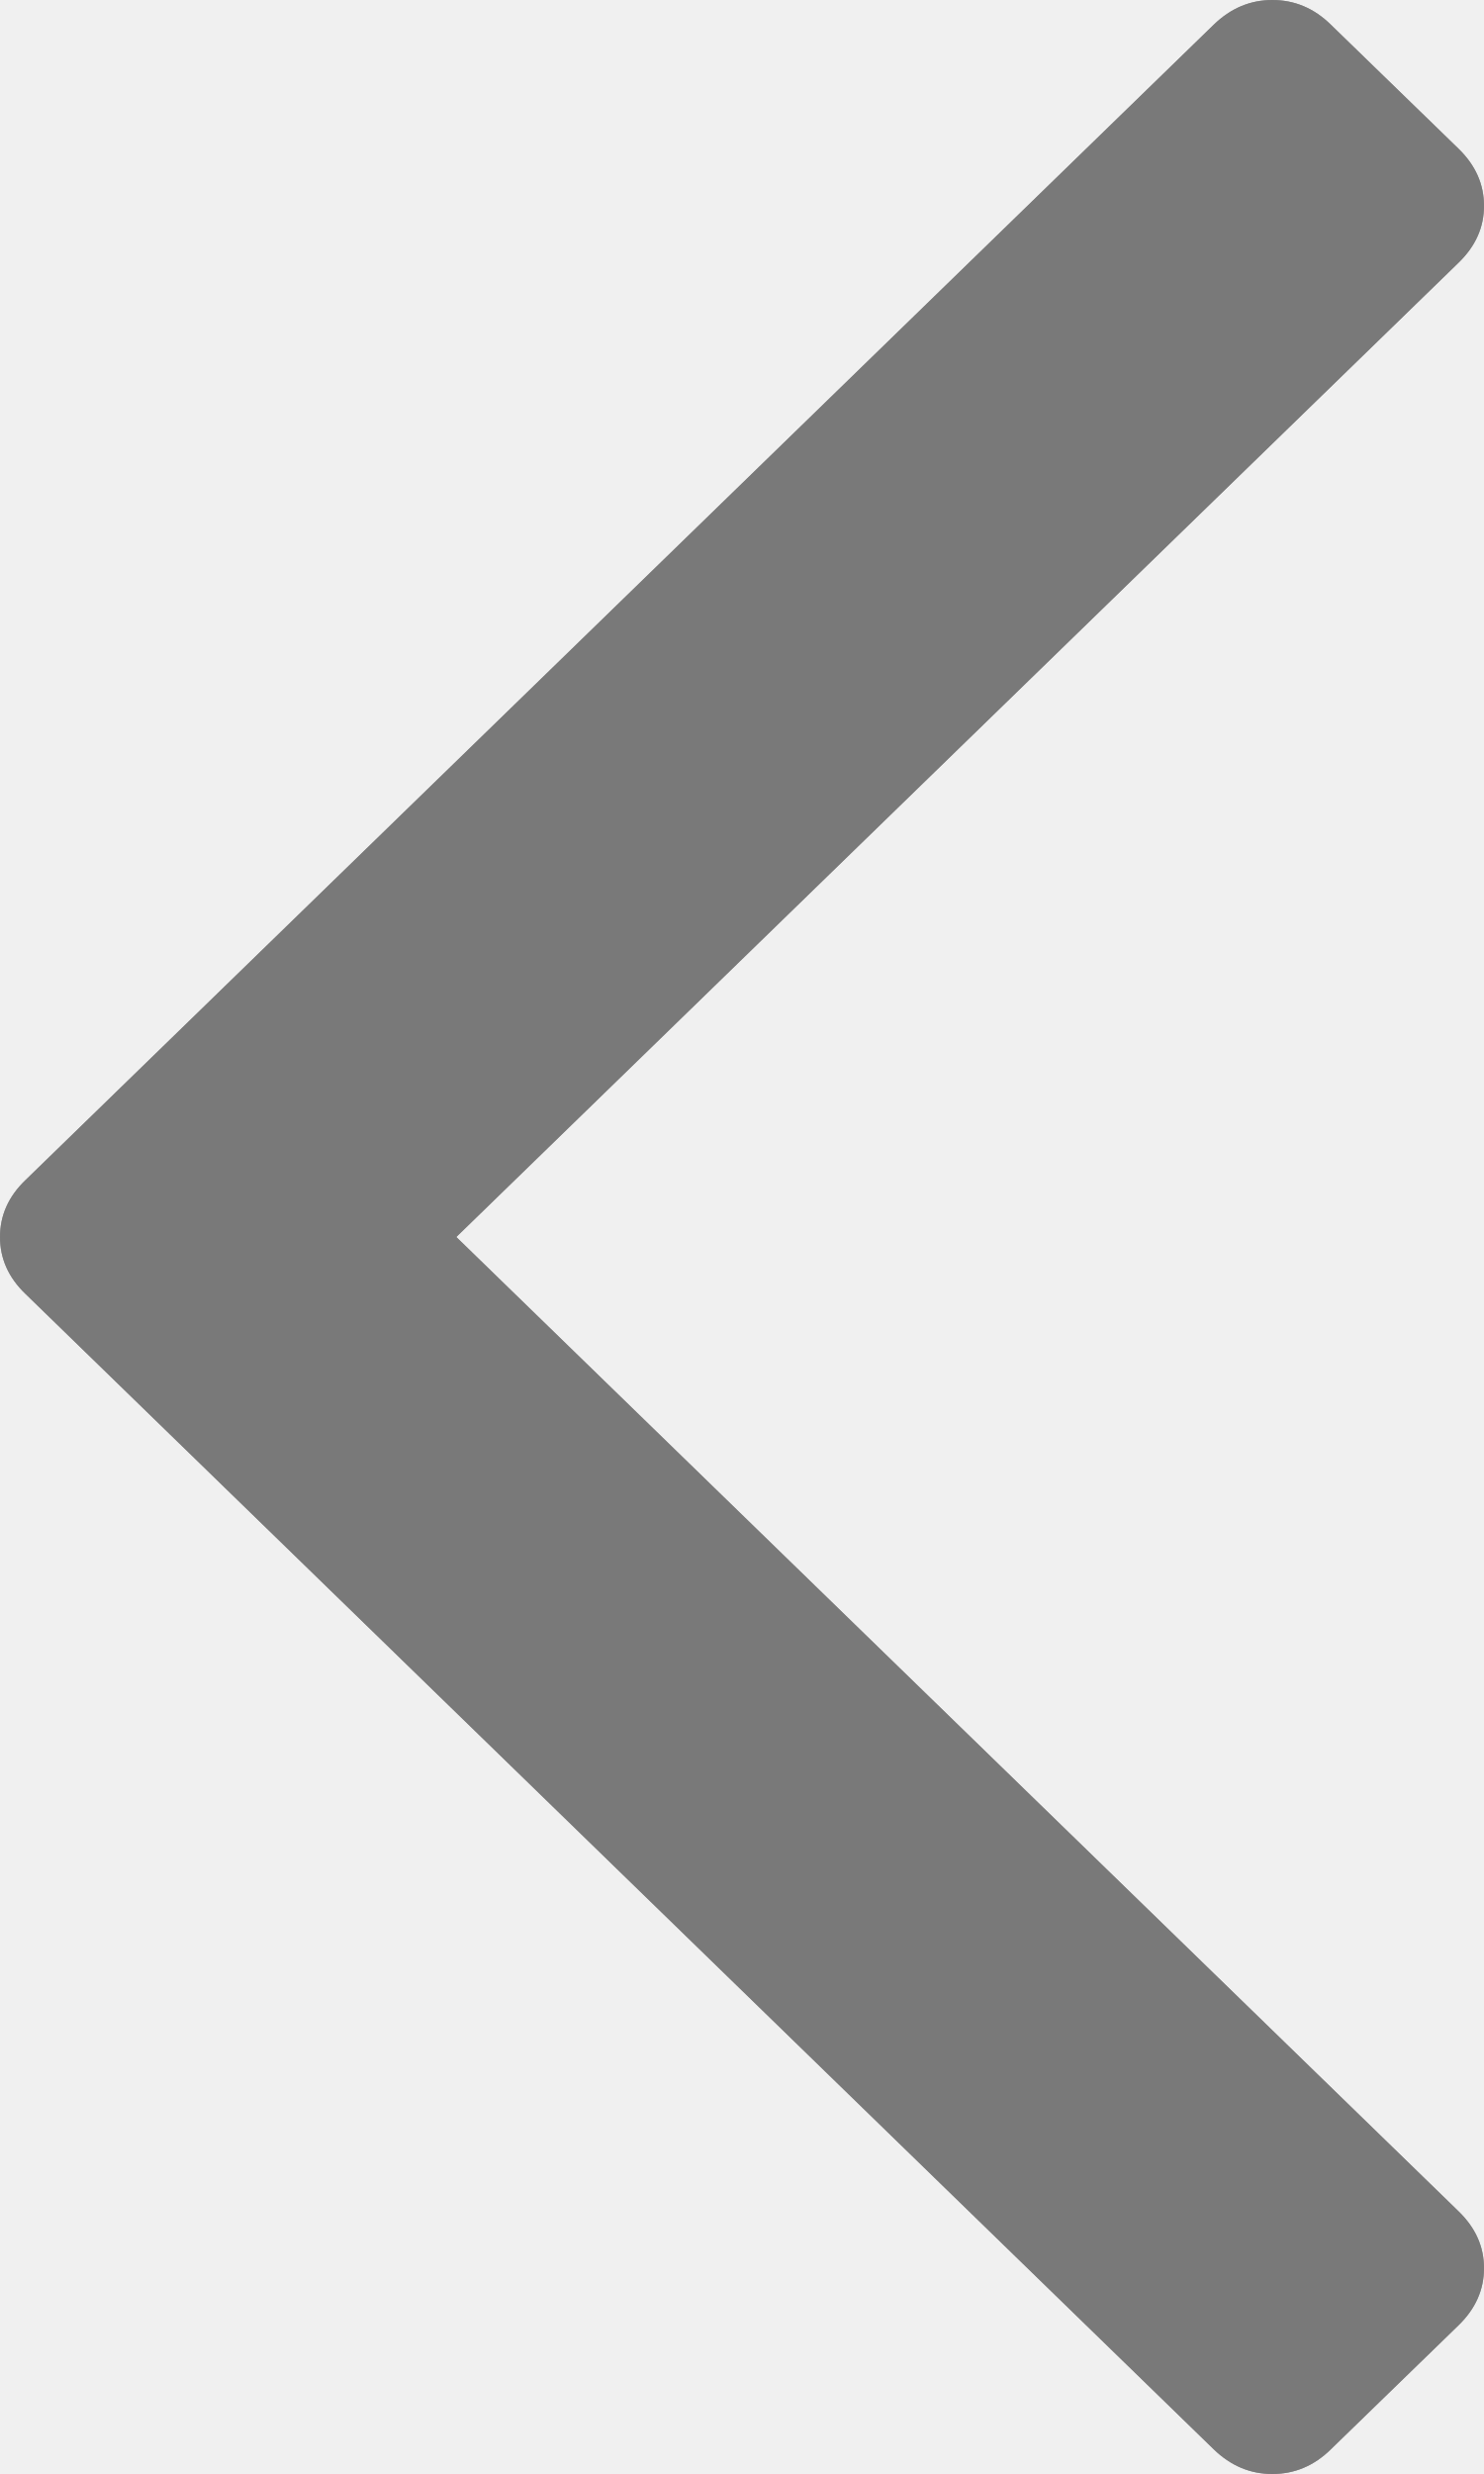
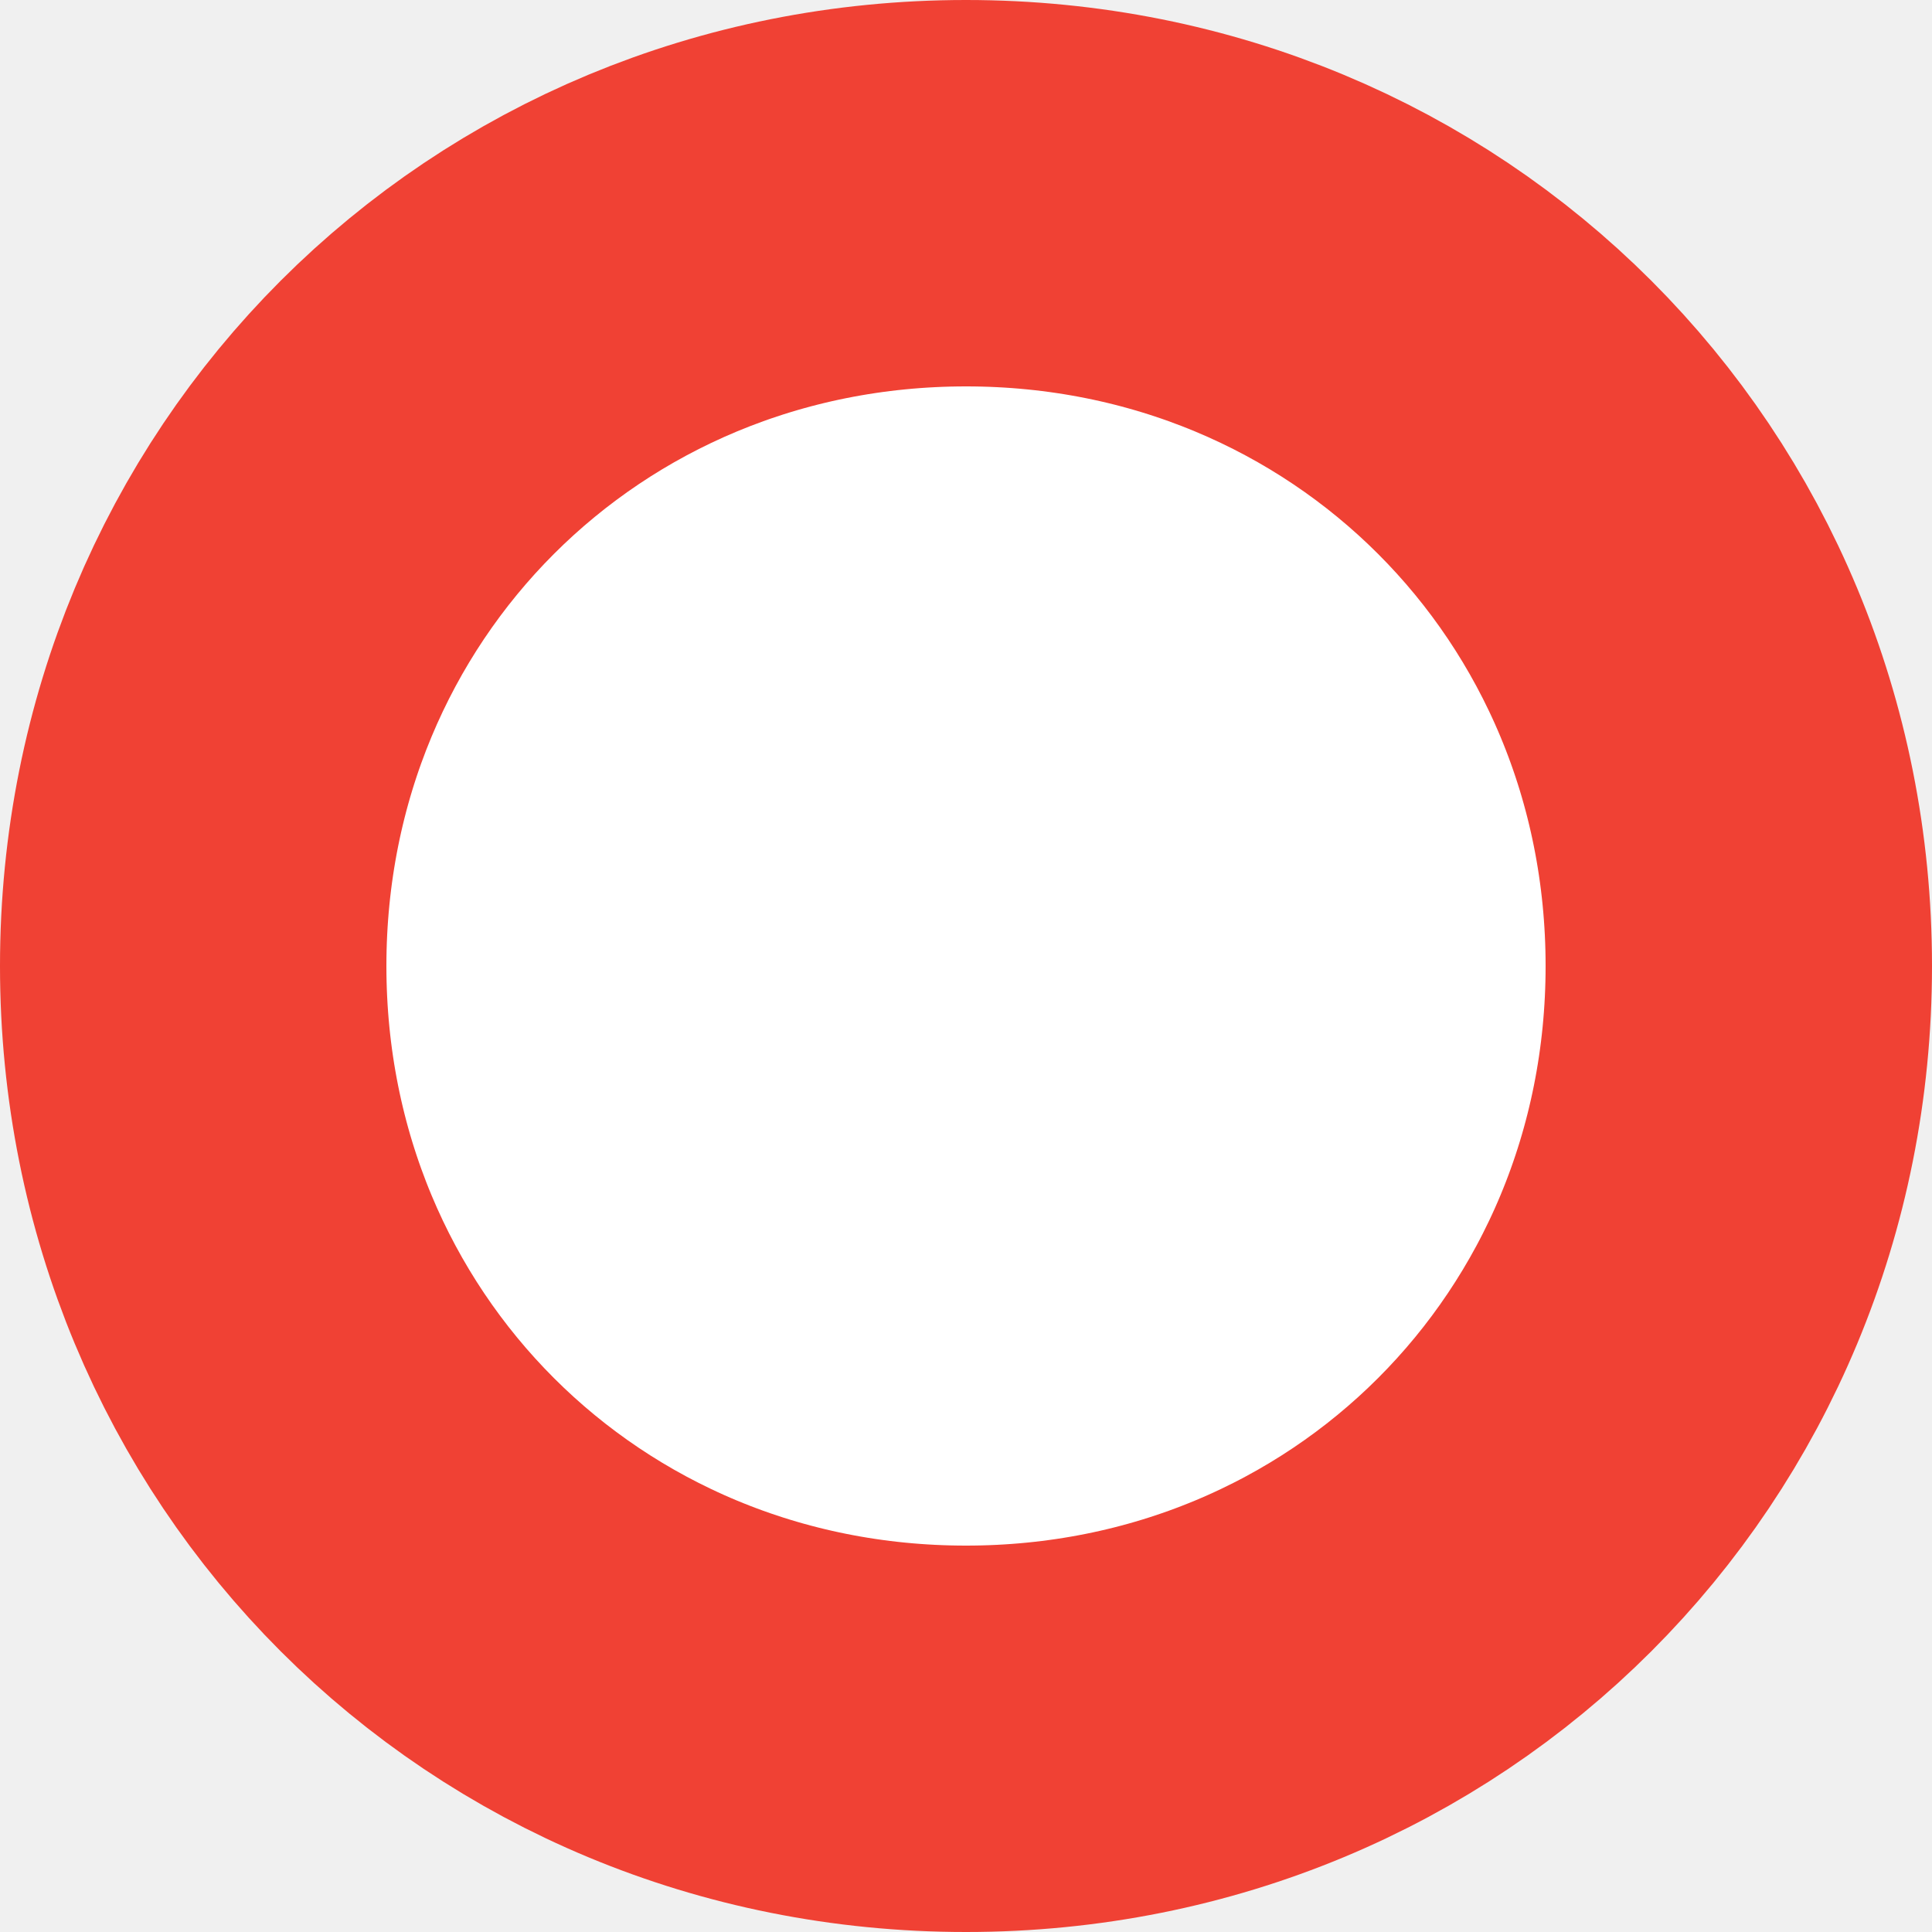
- <svg xmlns="http://www.w3.org/2000/svg" version="1.1" width="6px" height="10px">
-   <defs>
-     <mask fill="white" id="clip165">
-       <path d="M 5.897 0.601  C 5.966 0.668  6 0.745  6 0.832  C 6 0.919  5.966 0.995  5.897 1.062  L 1.845 5  L 5.897 8.938  C 5.966 9.005  6 9.081  6 9.168  C 6 9.255  5.966 9.332  5.897 9.399  L 5.381 9.9  C 5.313 9.967  5.234 10  5.144 10  C 5.055 10  4.976 9.967  4.907 9.9  L 0.103 5.23  C 0.034 5.164  0 5.087  0 5  C 0 4.913  0.034 4.836  0.103 4.77  L 4.907 0.1  C 4.976 0.033  5.055 0  5.144 0  C 5.234 0  5.313 0.033  5.381 0.1  L 5.897 0.601  Z " fill-rule="evenodd" />
-     </mask>
-   </defs>
-   <g transform="matrix(1 0 0 1 -42 -15 )">
-     <path d="M 5.897 0.601  C 5.966 0.668  6 0.745  6 0.832  C 6 0.919  5.966 0.995  5.897 1.062  L 1.845 5  L 5.897 8.938  C 5.966 9.005  6 9.081  6 9.168  C 6 9.255  5.966 9.332  5.897 9.399  L 5.381 9.9  C 5.313 9.967  5.234 10  5.144 10  C 5.055 10  4.976 9.967  4.907 9.9  L 0.103 5.23  C 0.034 5.164  0 5.087  0 5  C 0 4.913  0.034 4.836  0.103 4.77  L 4.907 0.1  C 4.976 0.033  5.055 0  5.144 0  C 5.234 0  5.313 0.033  5.381 0.1  L 5.897 0.601  Z " fill-rule="nonzero" fill="#999999" stroke="none" transform="matrix(1 0 0 1 42 15 )" />
-     <path d="M 5.897 0.601  C 5.966 0.668  6 0.745  6 0.832  C 6 0.919  5.966 0.995  5.897 1.062  L 1.845 5  L 5.897 8.938  C 5.966 9.005  6 9.081  6 9.168  C 6 9.255  5.966 9.332  5.897 9.399  L 5.381 9.9  C 5.313 9.967  5.234 10  5.144 10  C 5.055 10  4.976 9.967  4.907 9.9  L 0.103 5.23  C 0.034 5.164  0 5.087  0 5  C 0 4.913  0.034 4.836  0.103 4.77  L 4.907 0.1  C 4.976 0.033  5.055 0  5.144 0  C 5.234 0  5.313 0.033  5.381 0.1  L 5.897 0.601  Z " stroke-width="2" stroke="#797979" fill="none" transform="matrix(1 0 0 1 42 15 )" mask="url(#clip165)" />
+ <svg xmlns="http://www.w3.org/2000/svg" version="1.1" width="10px" height="10px">
+   <g transform="matrix(1 0 0 1 -274 -303 )">
+     <path d="M 279 304  C 281.24 304  283 305.76  283 308  C 283 310.24  281.24 312  279 312  C 276.76 312  275 310.24  275 308  C 275 305.76  276.76 304  279 304  Z " fill-rule="nonzero" fill="#ffffff" stroke="none" />
+     <path d="M 279 304  C 281.24 304  283 305.76  283 308  C 283 310.24  281.24 312  279 312  C 276.76 312  275 310.24  275 308  C 275 305.76  276.76 304  279 304  Z " stroke-width="2" stroke="#f04134" fill="none" />
  </g>
</svg>
